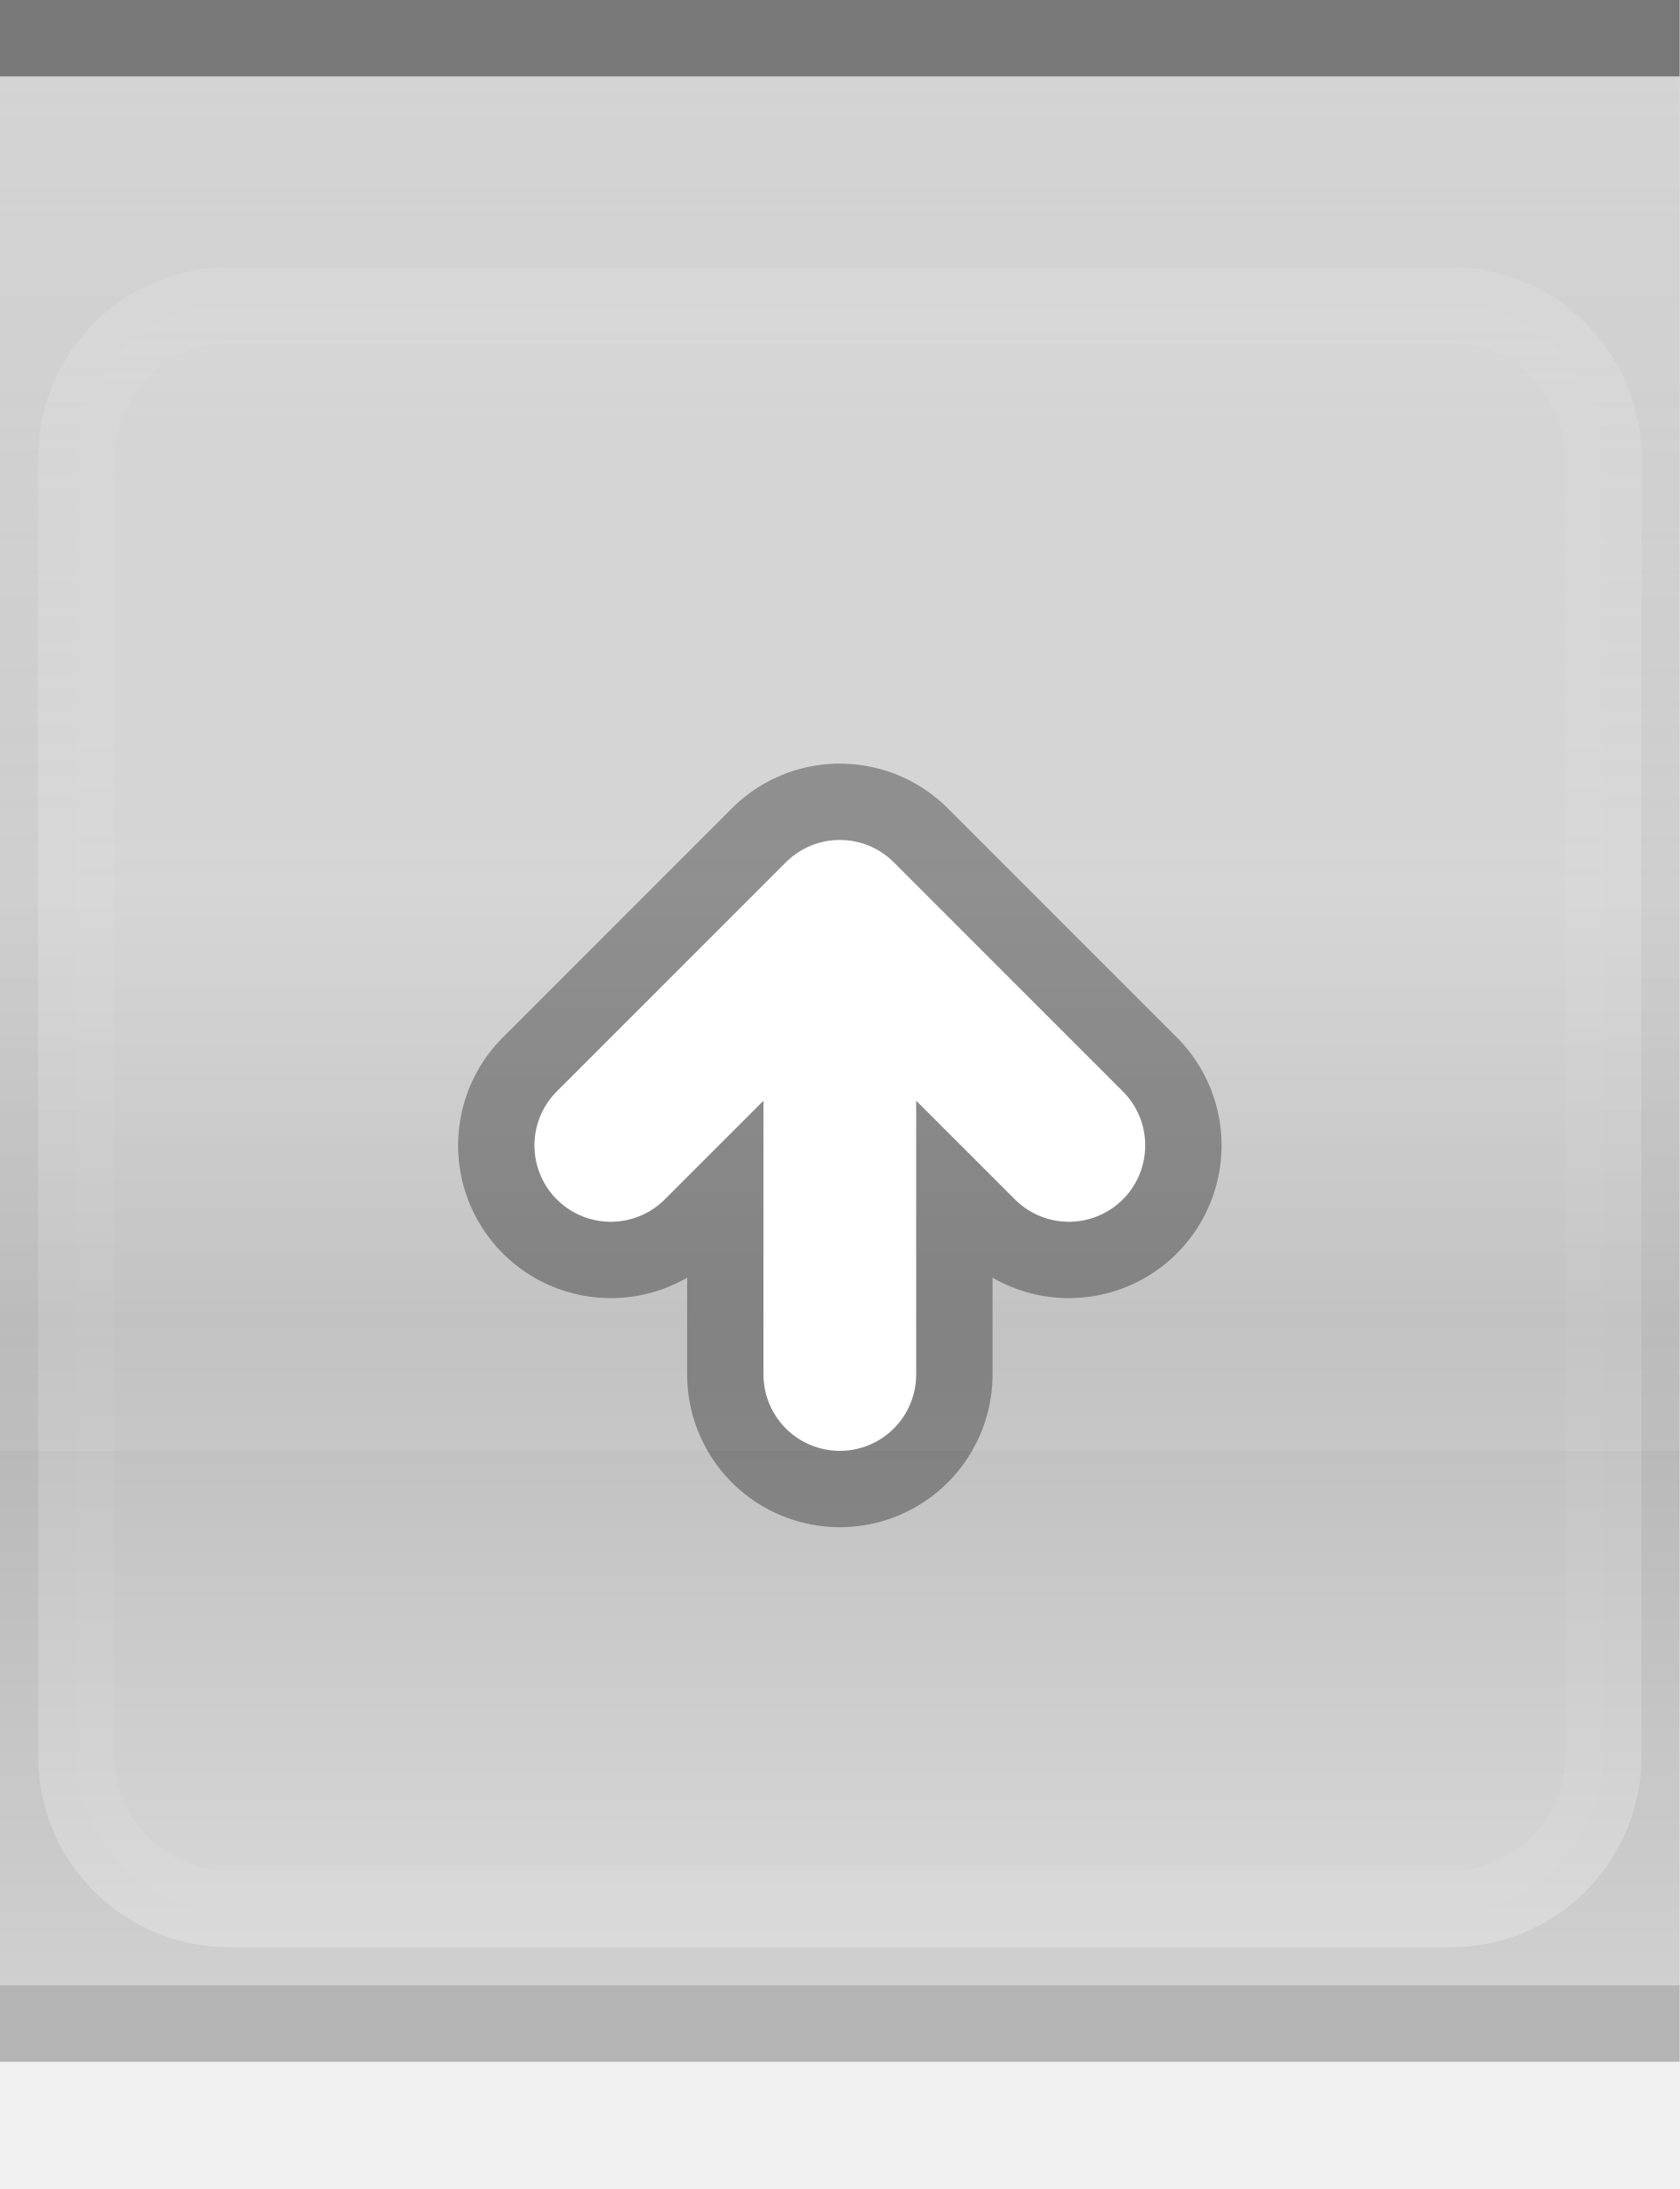
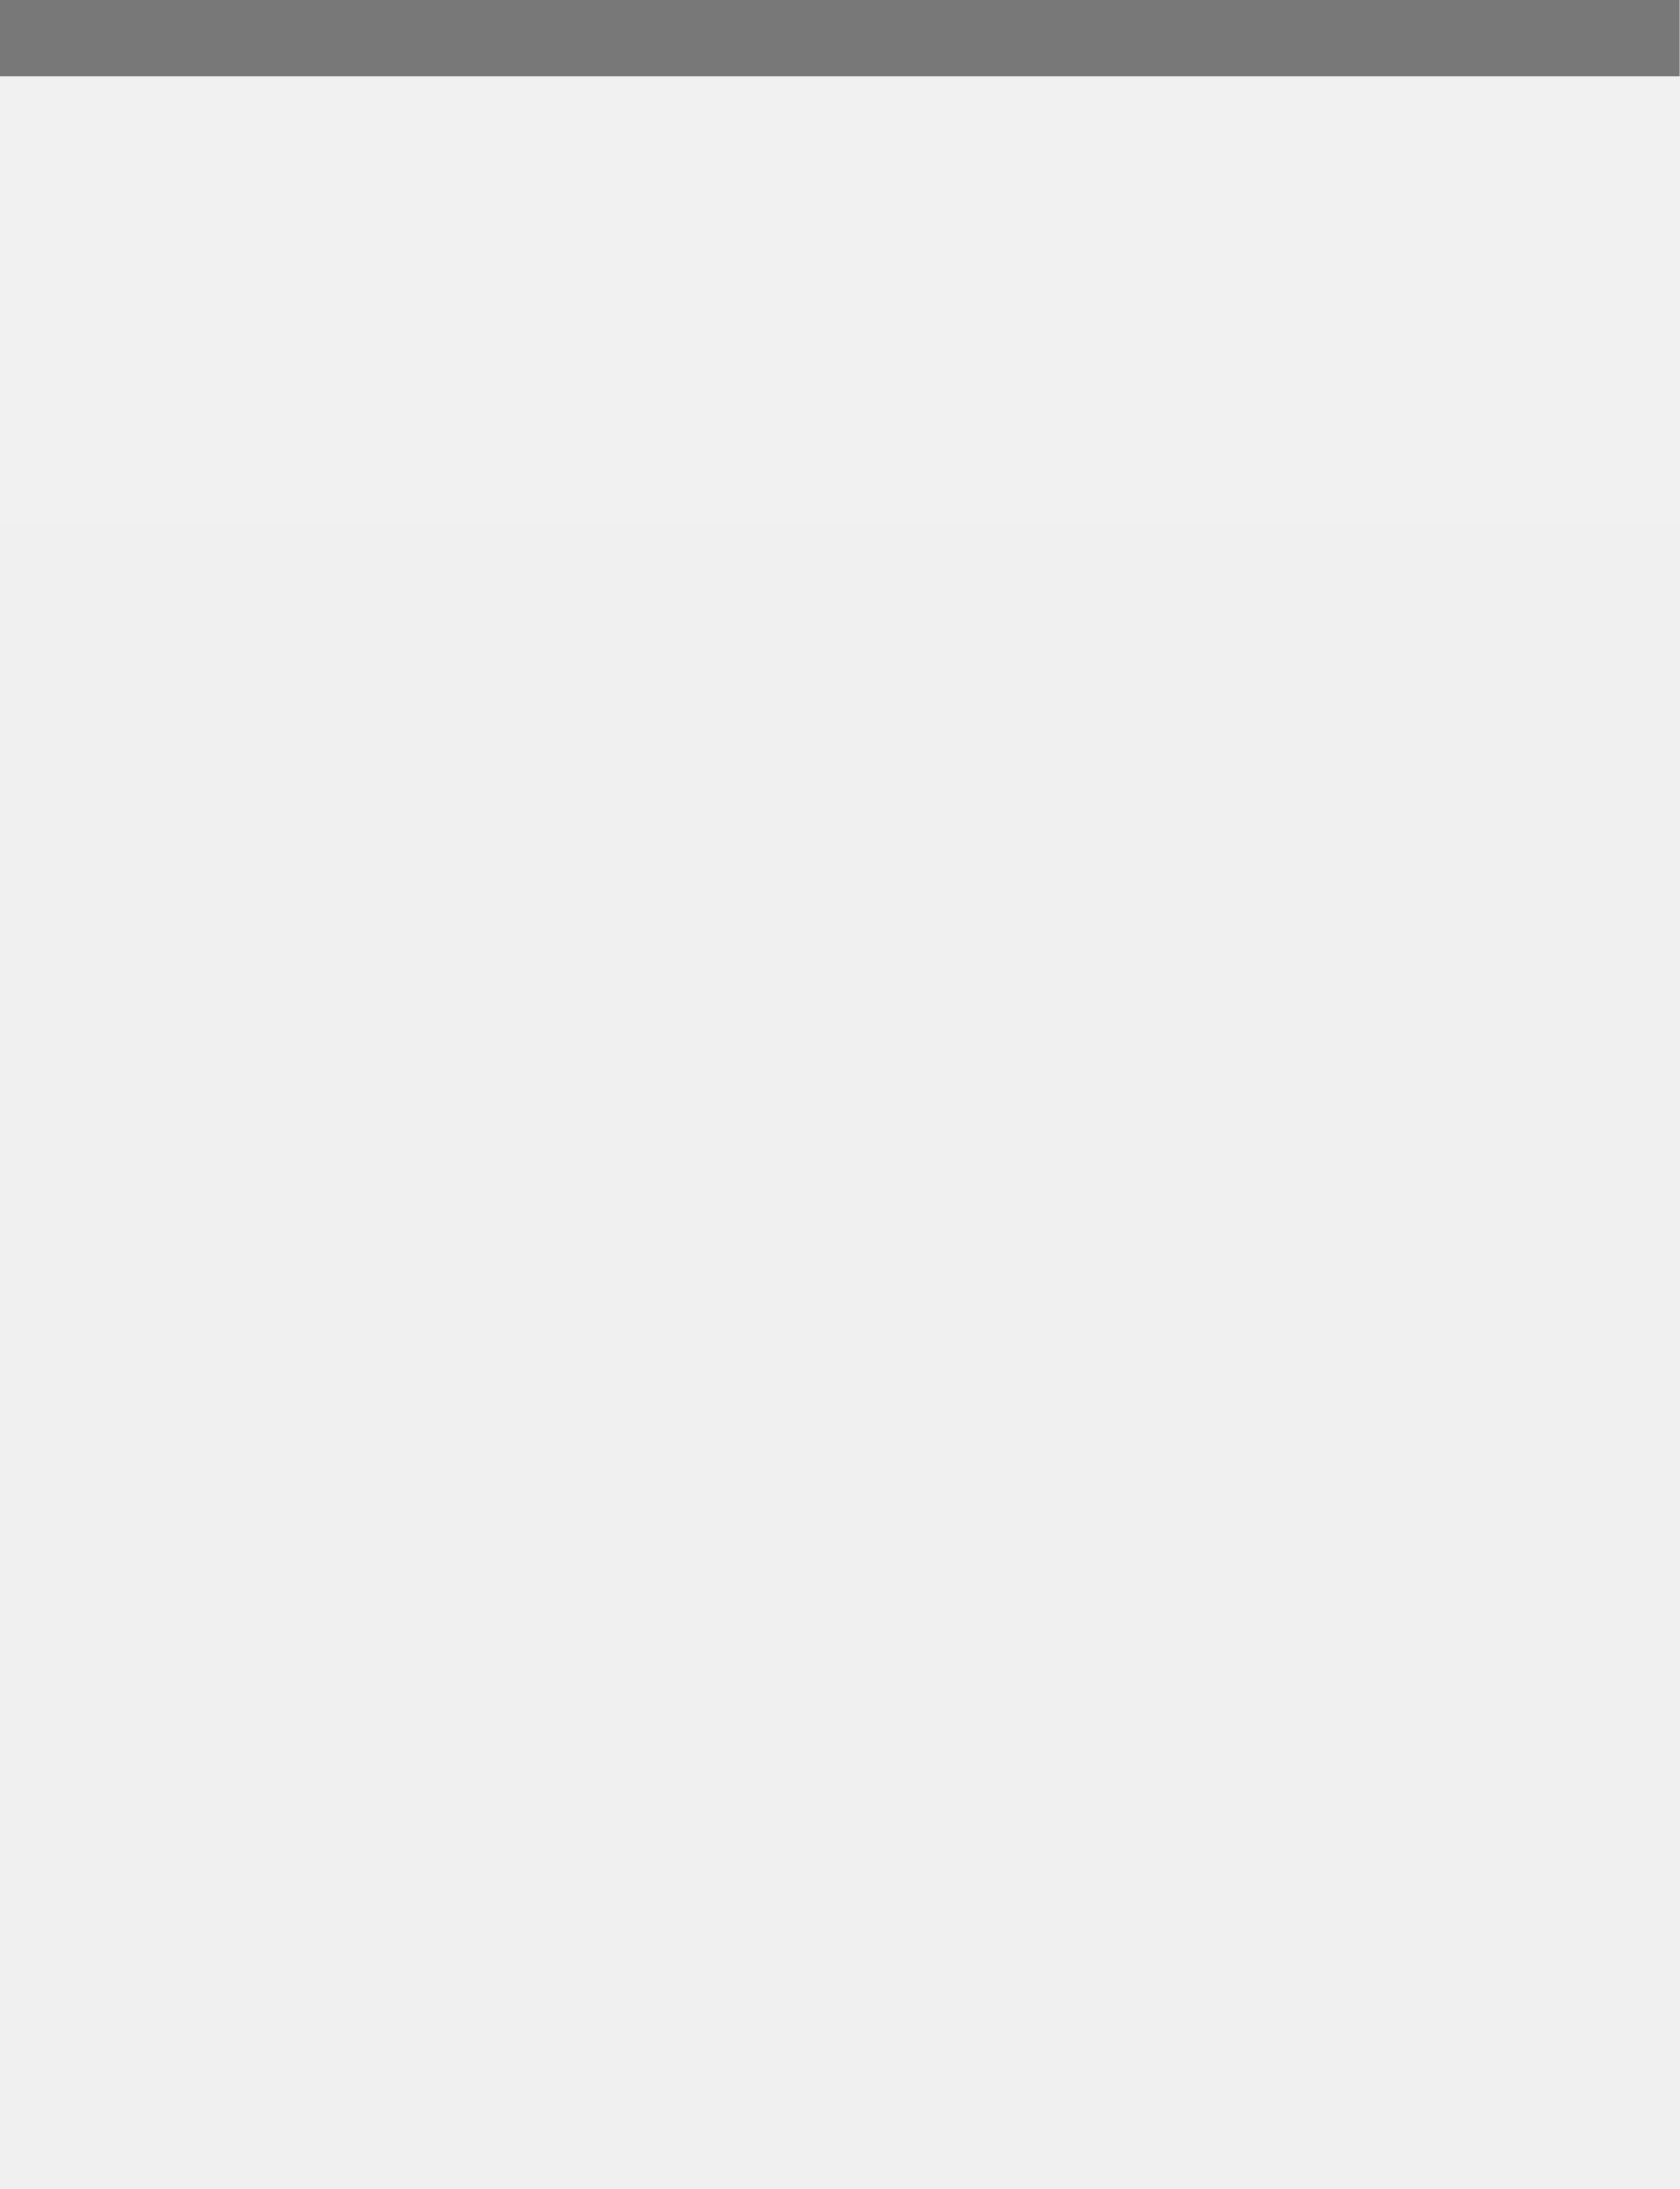
<svg xmlns="http://www.w3.org/2000/svg" xmlns:xlink="http://www.w3.org/1999/xlink" width="33" height="43" id="svg2" version="1.0">
  <defs id="defs36" />
  <g transform="scale(1.5)" id="g3">
    <defs id="defs4">
      <linearGradient id="linearGradient1886">
        <stop style="stop-color:white;stop-opacity:1;" offset="0" id="stop1888" />
        <stop style="stop-color:white;stop-opacity:0.15;" offset="1" id="stop1890" />
      </linearGradient>
-       <linearGradient id="linearGradient5847">
-         <stop id="stop5849" offset="0" style="stop-color:black;stop-opacity:0.30;" />
-         <stop id="stop2776" offset="0.4" style="stop-color:black;stop-opacity:0.20;" />
-         <stop id="stop2779" offset="0.6" style="stop-color:black;stop-opacity:0.25;" />
-         <stop id="stop5851" offset="1" style="stop-color:black;stop-opacity:0.10;" />
-       </linearGradient>
-       <linearGradient xlink:href="#linearGradient5847" id="linearGradient6945" gradientUnits="userSpaceOnUse" x1="0" y1="0.5" x2="0" y2="28.5" gradientTransform="matrix(1,0,0,1,0,0)" />
      <linearGradient xlink:href="#linearGradient1886" id="linearGradient1892" x1="0" y1="1" x2="0" y2="18" gradientUnits="userSpaceOnUse" gradientTransform="matrix(1,0,0,1,0,0)" />
    </defs>
-     <g id="layer1">
-       <g id="g1789" transform="translate(0,0)">
-         <rect style="fill:#ffffff;fill-rule:evenodd;stroke:#ffffff;stroke-width:1px;stroke-linecap:butt;stroke-linejoin:miter;stroke-opacity:0.95;fill-opacity:0.75;opacity:1.00" x="1" y="4" rx="2" ry="2" width="20" height="21" id="path4123" />
-       </g>
-     </g>
    <g id="layer2" style="display:inline">
-       <path style="fill:url(#linearGradient6945);fill-opacity:1;fill-rule:evenodd;stroke:none;stroke-width:1;stroke-linecap:square;stroke-linejoin:miter;stroke-miterlimit:4;stroke-dasharray:none;stroke-opacity:1" d="M 0,1 L 22,1 C 22,1 22,26 22,26 L 0,26 L 0,1 z " id="path6057" />
+       <path style="fill:none;fill-opacity:1;fill-rule:evenodd;stroke:none;stroke-width:1;stroke-linecap:square;stroke-linejoin:miter;stroke-miterlimit:4;stroke-dasharray:none;stroke-opacity:1" d="M 0,1 L 22,1 C 22,1 22,26 22,26 L 0,26 L 0,1 z " id="path6057" />
    </g>
    <g id="layer3">
-       <path style="fill:none;fill-opacity:0.60;fill-rule:evenodd;stroke:none;stroke-width:1px;stroke-linecap:square;stroke-linejoin:miter;stroke-opacity:1" d="M 0,1 L 22,1 C 22,1 22,4 22,4 L 0,4 L 0,3 z " id="path6061" />
-       <rect style="opacity:0.5;fill:url(#linearGradient1892);fill-opacity:1;stroke:none;stroke-width:0;stroke-linecap:round;stroke-linejoin:round;stroke-miterlimit:4;stroke-dasharray:none;stroke-opacity:1" id="rect1884" width="22" height="18" x="0" y="1" />
+       <path style="fill:none;fill-opacity:0.05;fill-rule:evenodd;stroke:none;stroke-width:1px;stroke-linecap:square;stroke-linejoin:miter;stroke-opacity:1" d="M 0,1 L 22,1 C 22,1 22,4 22,4 L 0,4 L 0,3 z " id="path6061" />
+       <rect style="opacity:0.05;fill:url(#linearGradient1892);fill-opacity:1;stroke:none;stroke-width:0;stroke-linecap:round;stroke-linejoin:round;stroke-miterlimit:4;stroke-dasharray:none;stroke-opacity:1" id="rect1884" width="22" height="18" x="0" y="1" />
    </g>
-     <g id="g31" style="display:inline">
+     <g id="layer1" style="display:inline">
      <path style="fill:none;fill-opacity:0;fill-rule:evenodd;stroke:black;stroke-width:1px;stroke-linecap:square;stroke-linejoin:miter;stroke-opacity:0.50" d="M 0.5,0.5 L 21.5,0.5" id="path6059" />
    </g>
-     <g id="g3722">
-       <g style="display:inline" id="g1616" transform="translate(5,9)">
-         <path d="M 6,9 L 6,3 M 3,6 L 6,3 L 9,6" style="opacity:0.33;fill:none;fill-opacity:0;fill-rule:evenodd;stroke:black;stroke-width:4;stroke-linecap:round;stroke-linejoin:round;stroke-miterlimit:4;stroke-opacity:1;display:inline" id="path2605" />
-         <path d="M 3,6 L 6,3 L 9,6 M 6,9 L 6,3" style="fill:none;fill-opacity:0;fill-rule:evenodd;stroke:white;stroke-width:2;stroke-linecap:round;stroke-linejoin:round;stroke-miterlimit:4;stroke-opacity:1;display:inline" id="path2620" />
-       </g>
-     </g>
    <g id="layer5">
-       <path style="fill:none;fill-opacity:0.50;fill-rule:evenodd;stroke:black;stroke-width:1px;stroke-linecap:square;stroke-linejoin:miter;stroke-opacity:0.25" d="M 0.5,26.5 L 21.5,26.5" id="path6989" />
+       <path style="fill:none;fill-opacity:0;fill-rule:evenodd;stroke:black;stroke-width:1px;stroke-linecap:square;stroke-linejoin:miter;stroke-opacity:0.0" d="M 0.5,26.5 L 21.5,26.5" id="path6989" />
    </g>
  </g>
</svg>
